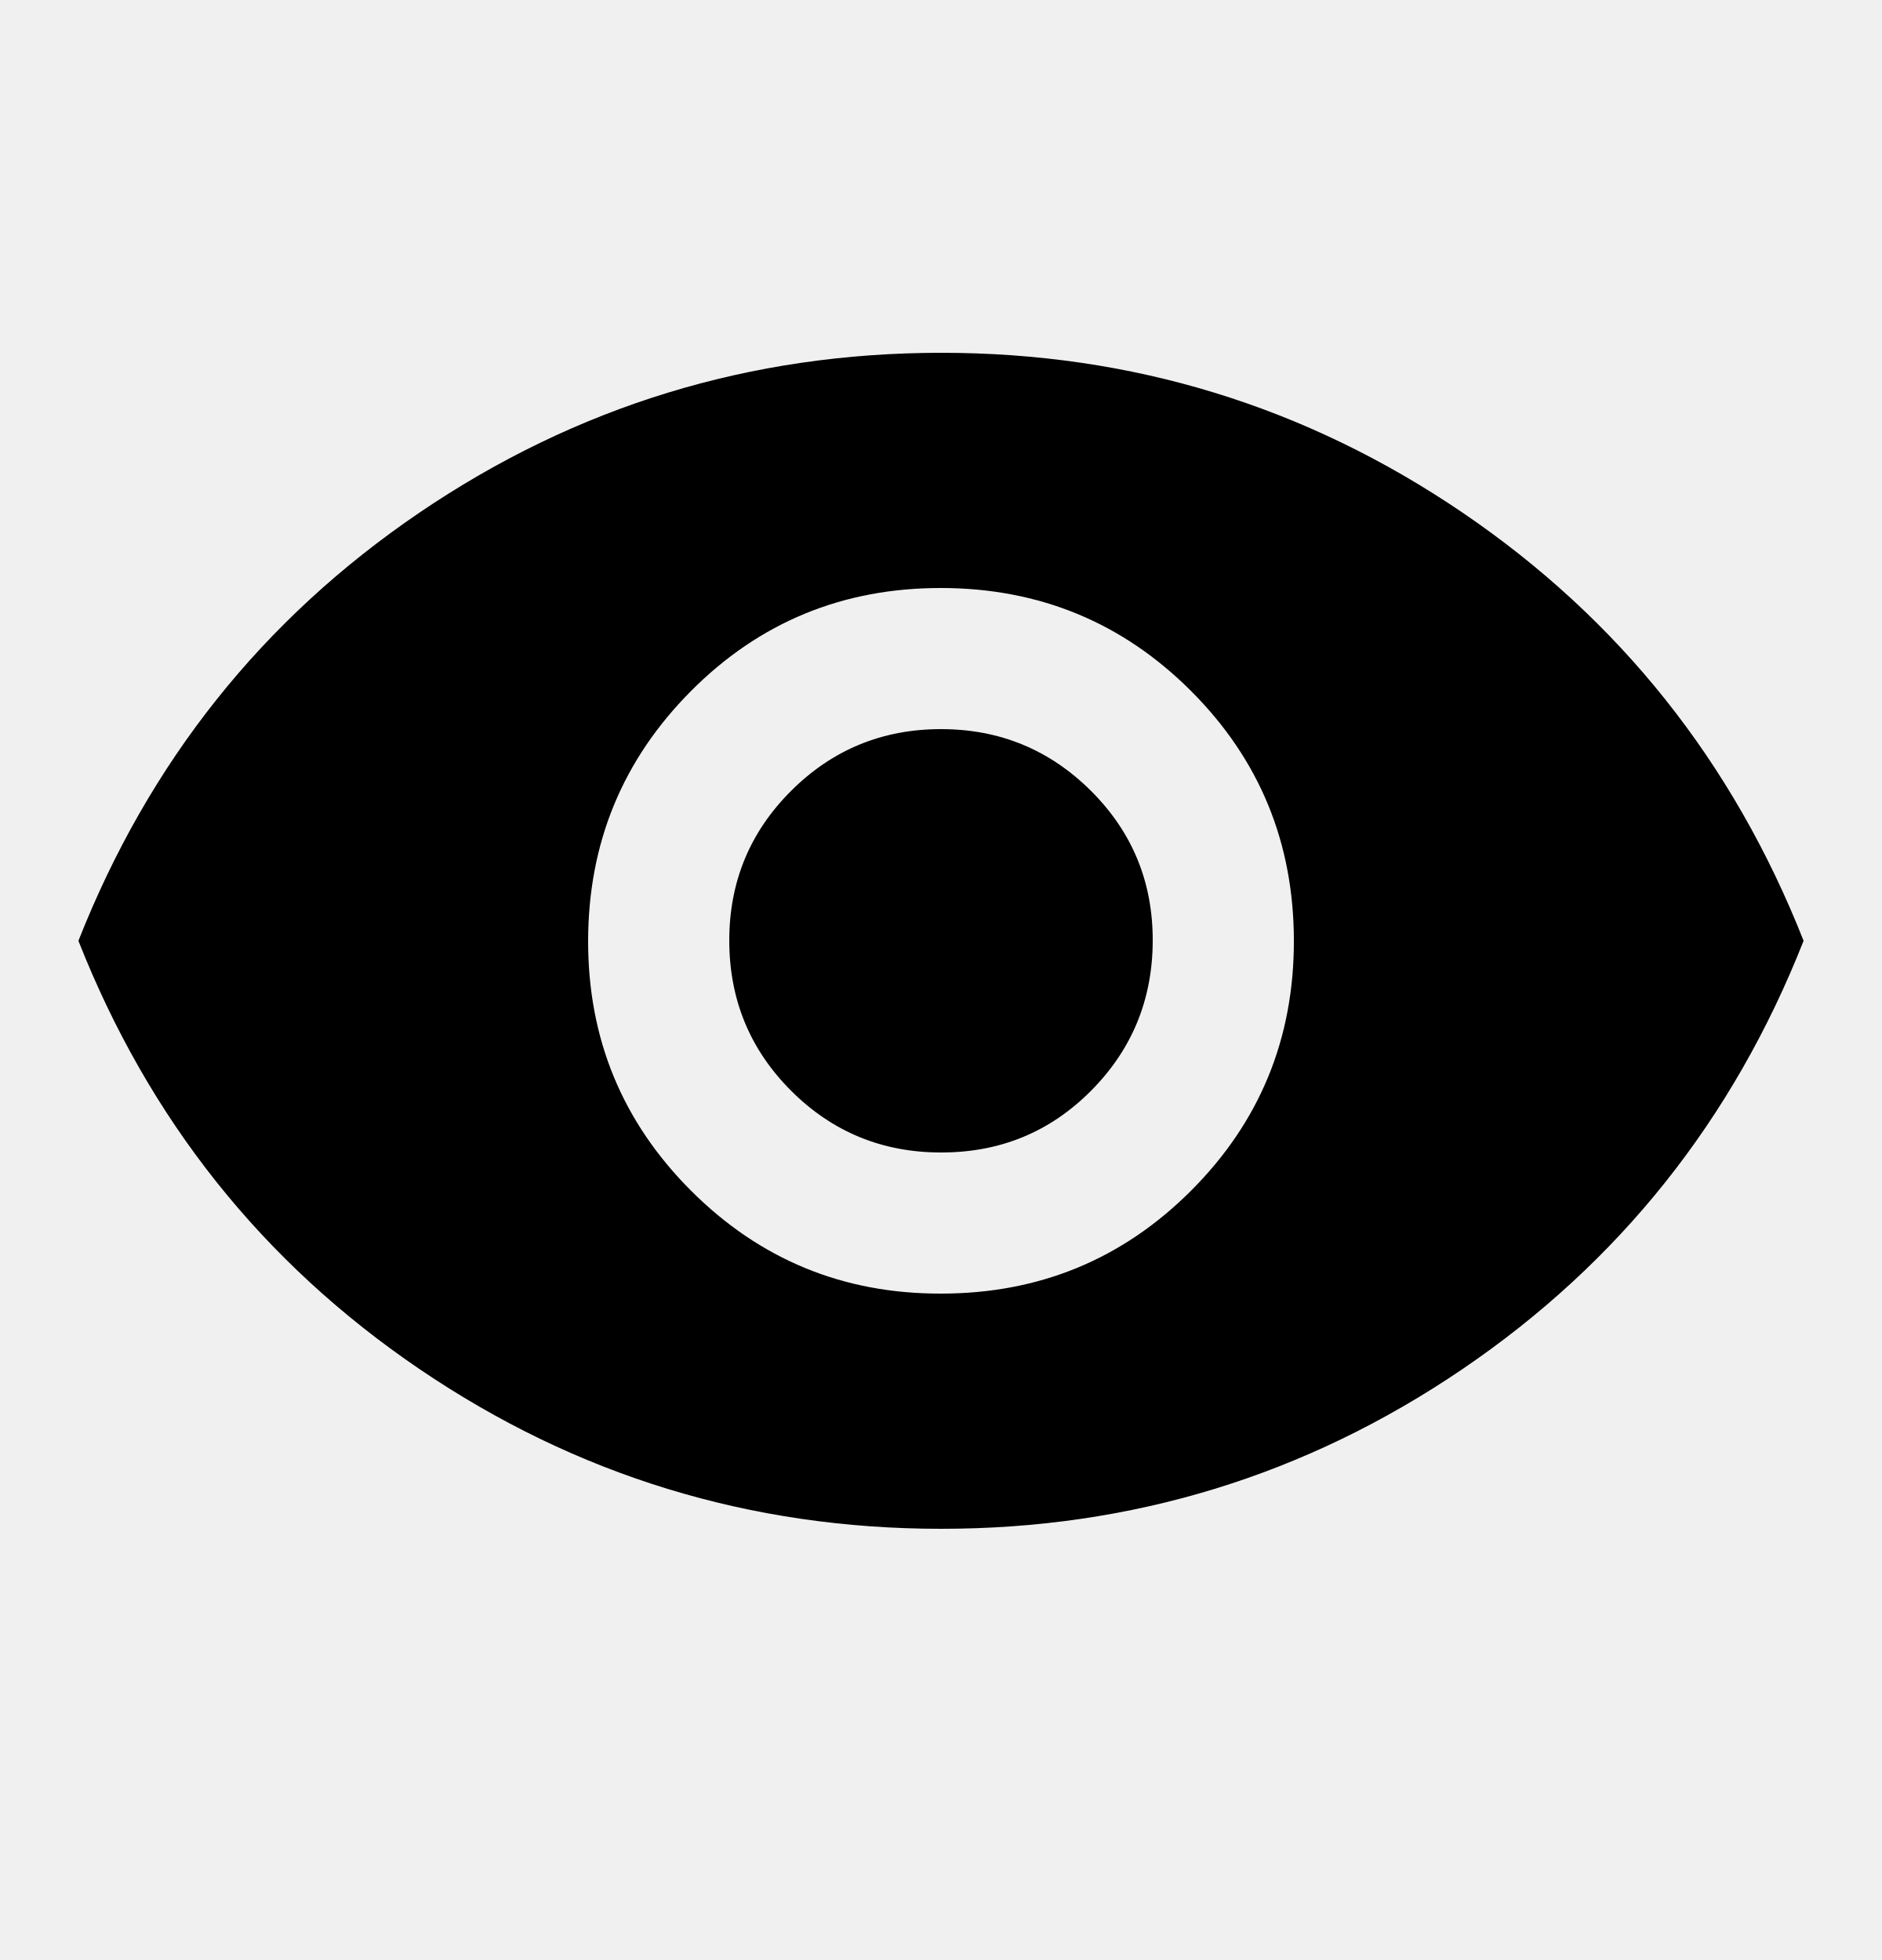
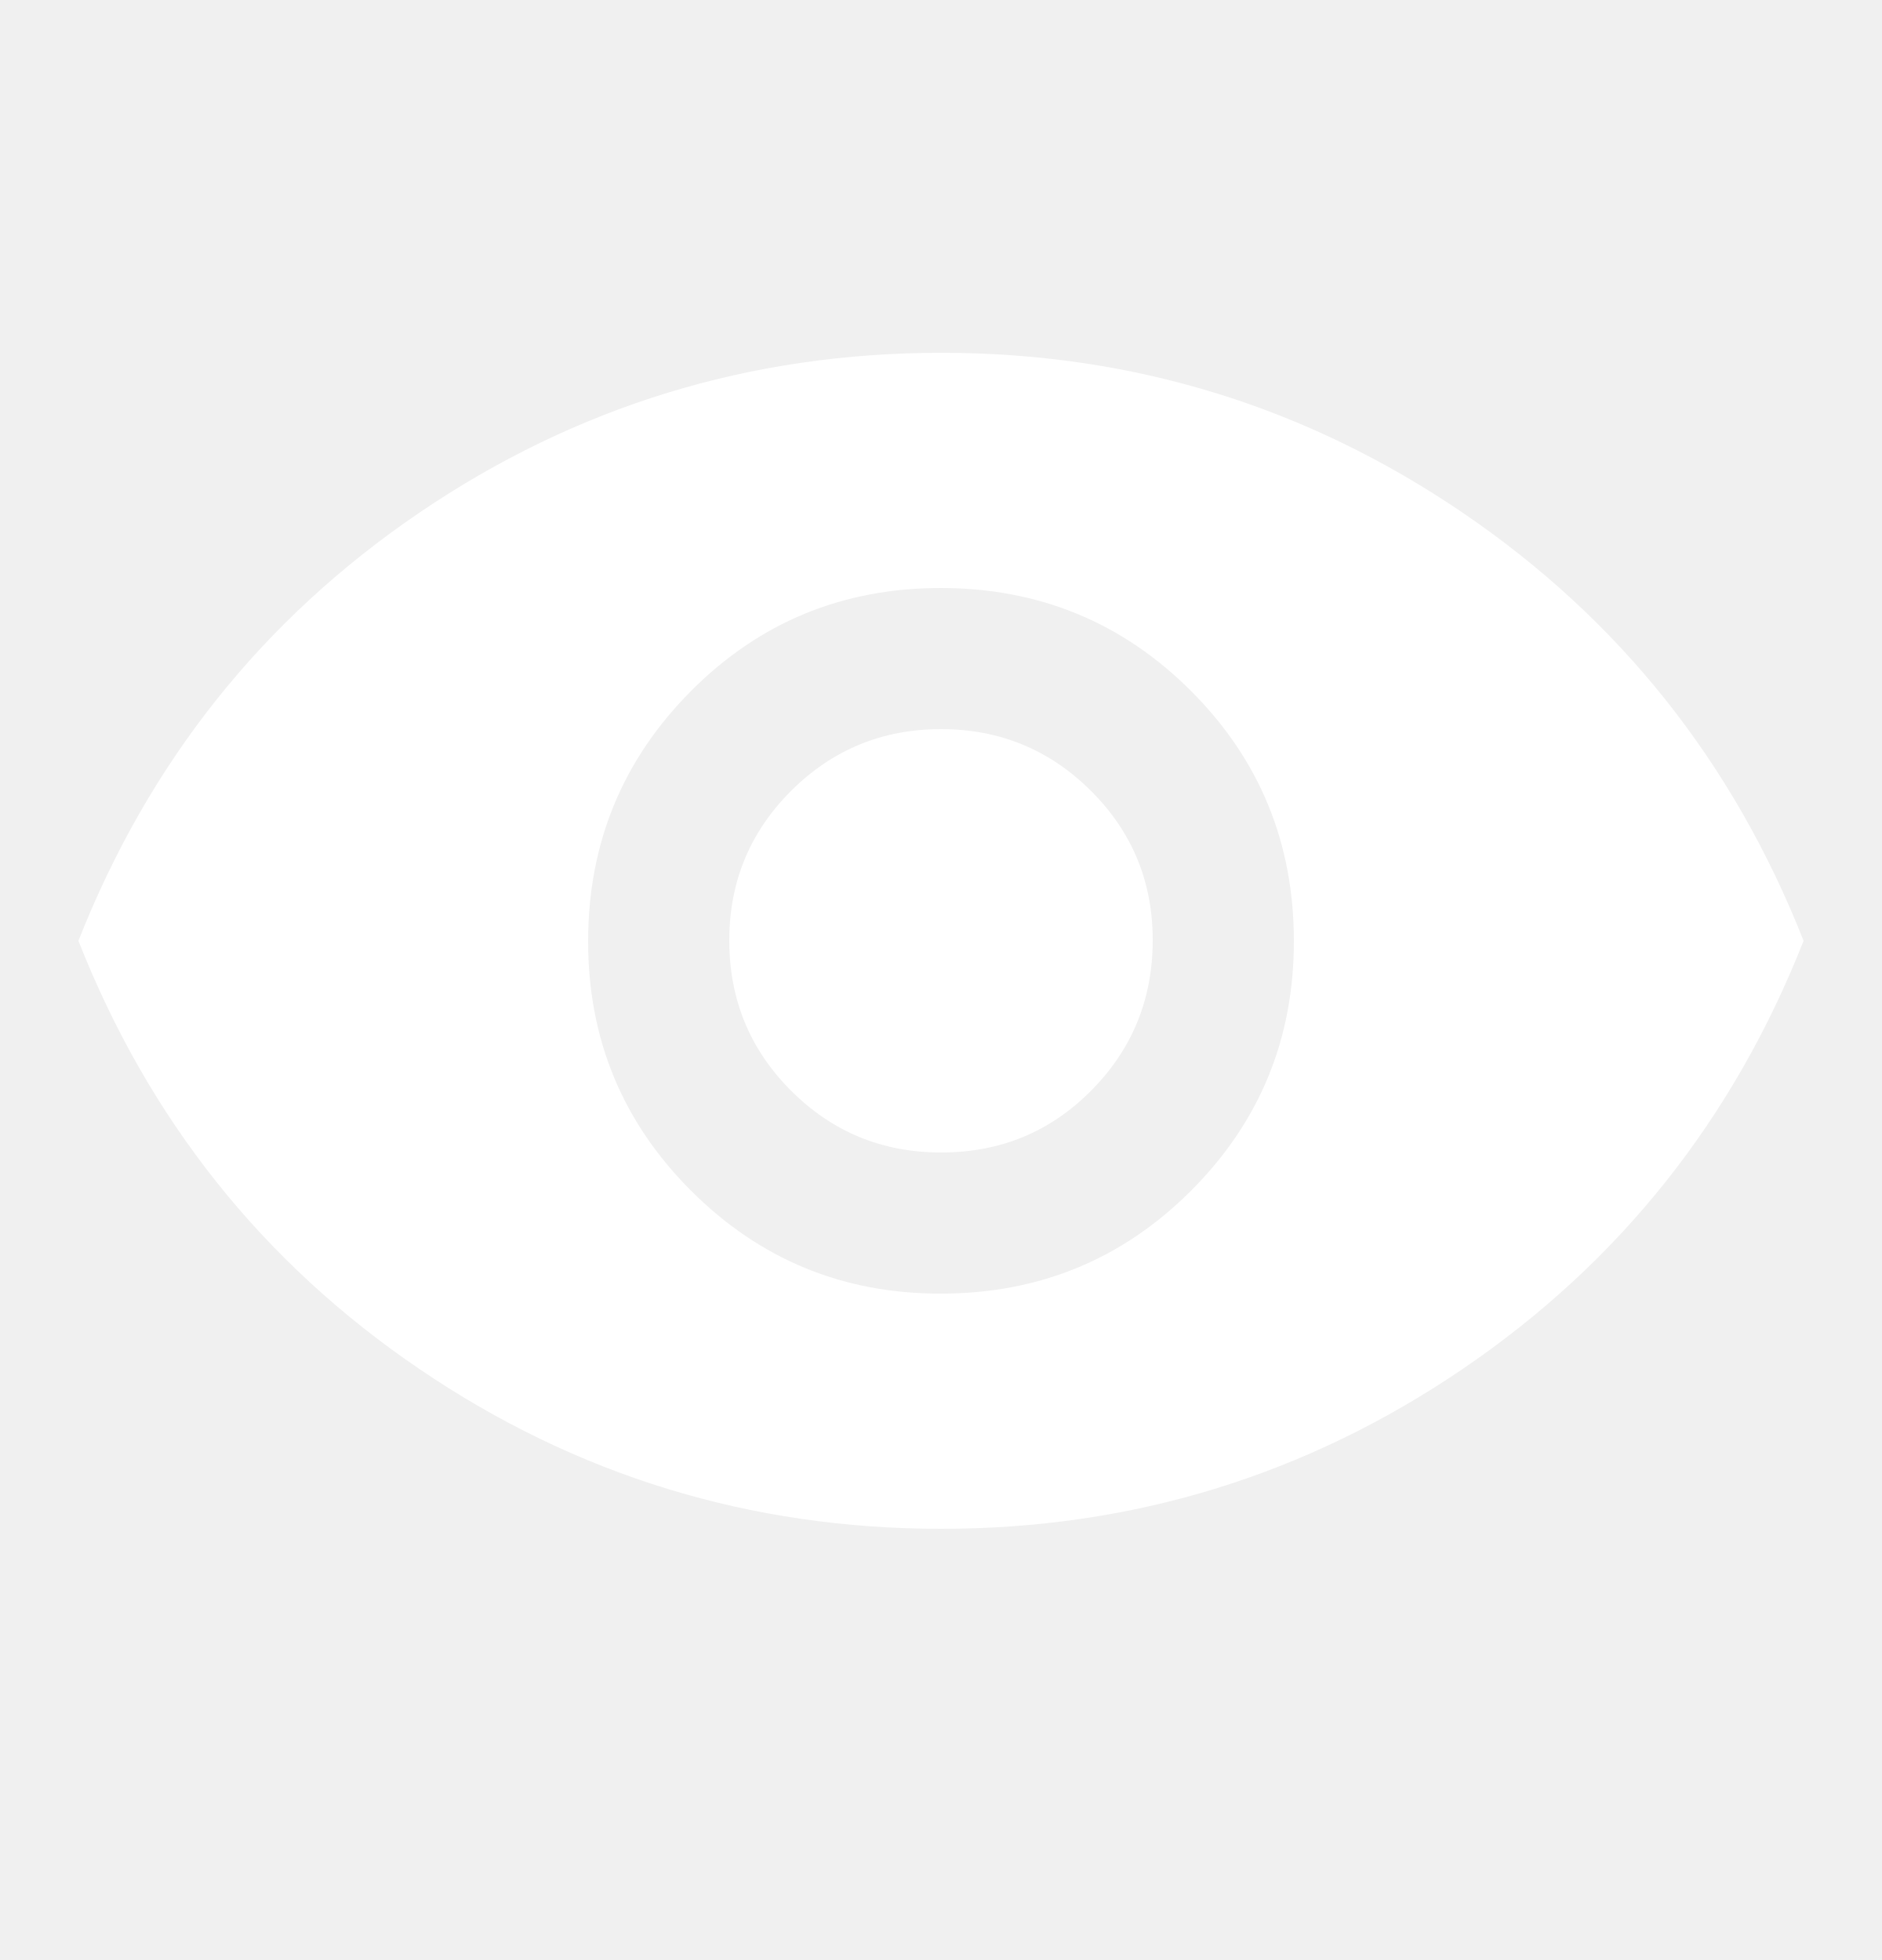
<svg xmlns="http://www.w3.org/2000/svg" width="24" height="25" viewBox="0 0 24 25" fill="none">
-   <path d="M12 16.5C13.25 16.5 14.313 16.063 15.188 15.188C16.063 14.313 16.501 13.251 16.5 12C16.499 10.749 16.062 9.687 15.188 8.813C14.314 7.939 13.251 7.501 12 7.5C10.749 7.499 9.686 7.936 8.813 8.813C7.94 9.69 7.502 10.752 7.5 12C7.498 13.248 7.936 14.311 8.813 15.188C9.69 16.065 10.753 16.503 12 16.5ZM12 14.7C11.25 14.7 10.613 14.437 10.088 13.912C9.563 13.387 9.301 12.749 9.3 12C9.299 11.251 9.562 10.613 10.088 10.088C10.614 9.563 11.251 9.3 12 9.3C12.749 9.3 13.386 9.563 13.913 10.088C14.44 10.613 14.702 11.251 14.7 12C14.698 12.749 14.436 13.387 13.913 13.913C13.39 14.439 12.753 14.701 12 14.7ZM12 19.5C9.567 19.5 7.35 18.821 5.35 17.463C3.35 16.105 1.9 14.284 1 12C1.9 9.717 3.35 7.896 5.35 6.538C7.35 5.18 9.567 4.501 12 4.5C14.433 4.499 16.65 5.179 18.65 6.538C20.65 7.897 22.1 9.718 23 12C22.1 14.283 20.65 16.104 18.65 17.463C16.65 18.822 14.433 19.501 12 19.5Z" fill="black" />
+   <path d="M12 16.5C13.25 16.5 14.313 16.063 15.188 15.188C16.063 14.313 16.501 13.251 16.5 12C16.499 10.749 16.062 9.687 15.188 8.813C14.314 7.939 13.251 7.501 12 7.5C10.749 7.499 9.686 7.936 8.813 8.813C7.94 9.69 7.502 10.752 7.5 12C7.498 13.248 7.936 14.311 8.813 15.188C9.69 16.065 10.753 16.503 12 16.5ZM12 14.7C11.25 14.7 10.613 14.437 10.088 13.912C9.563 13.387 9.301 12.749 9.3 12C9.299 11.251 9.562 10.613 10.088 10.088C10.614 9.563 11.251 9.3 12 9.3C12.749 9.3 13.386 9.563 13.913 10.088C14.44 10.613 14.702 11.251 14.7 12C14.698 12.749 14.436 13.387 13.913 13.913C13.39 14.439 12.753 14.701 12 14.7ZM12 19.5C9.567 19.5 7.35 18.821 5.35 17.463C3.35 16.105 1.9 14.284 1 12C1.9 9.717 3.35 7.896 5.35 6.538C7.35 5.18 9.567 4.501 12 4.5C14.433 4.499 16.65 5.179 18.65 6.538C20.65 7.897 22.1 9.718 23 12C22.1 14.283 20.65 16.104 18.65 17.463C16.65 18.822 14.433 19.501 12 19.5Z" fill="white" />
</svg>
